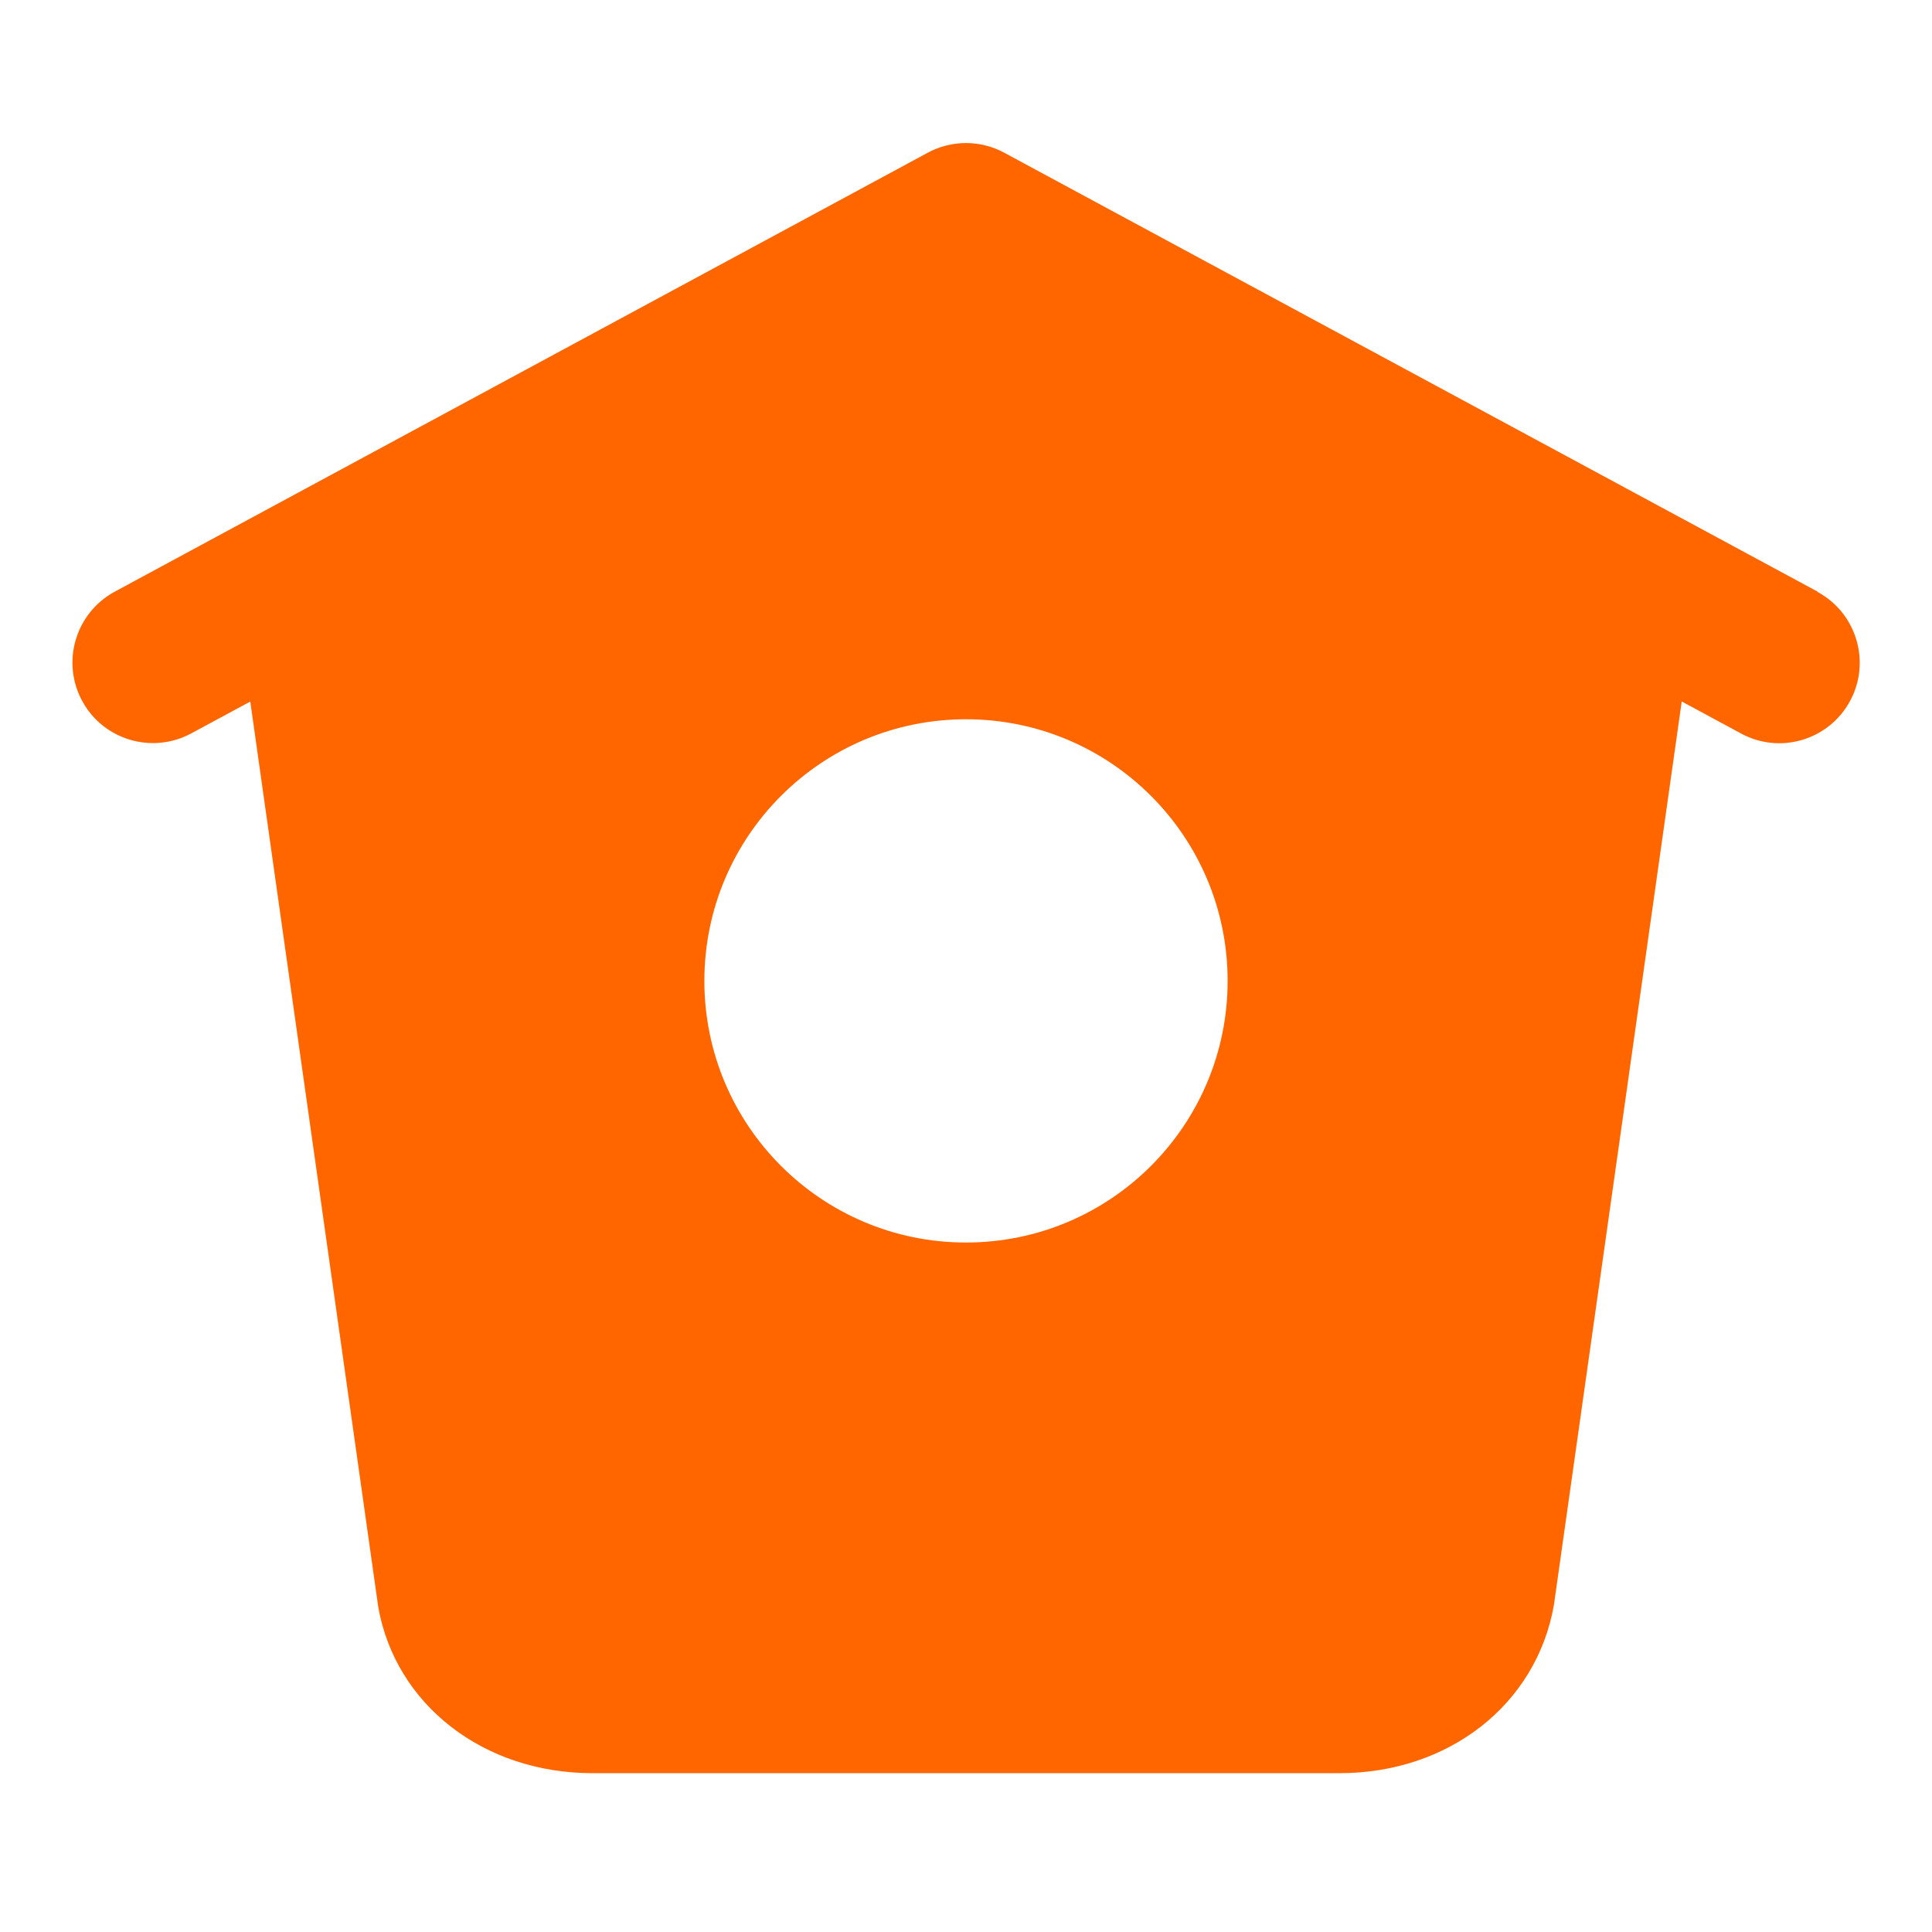
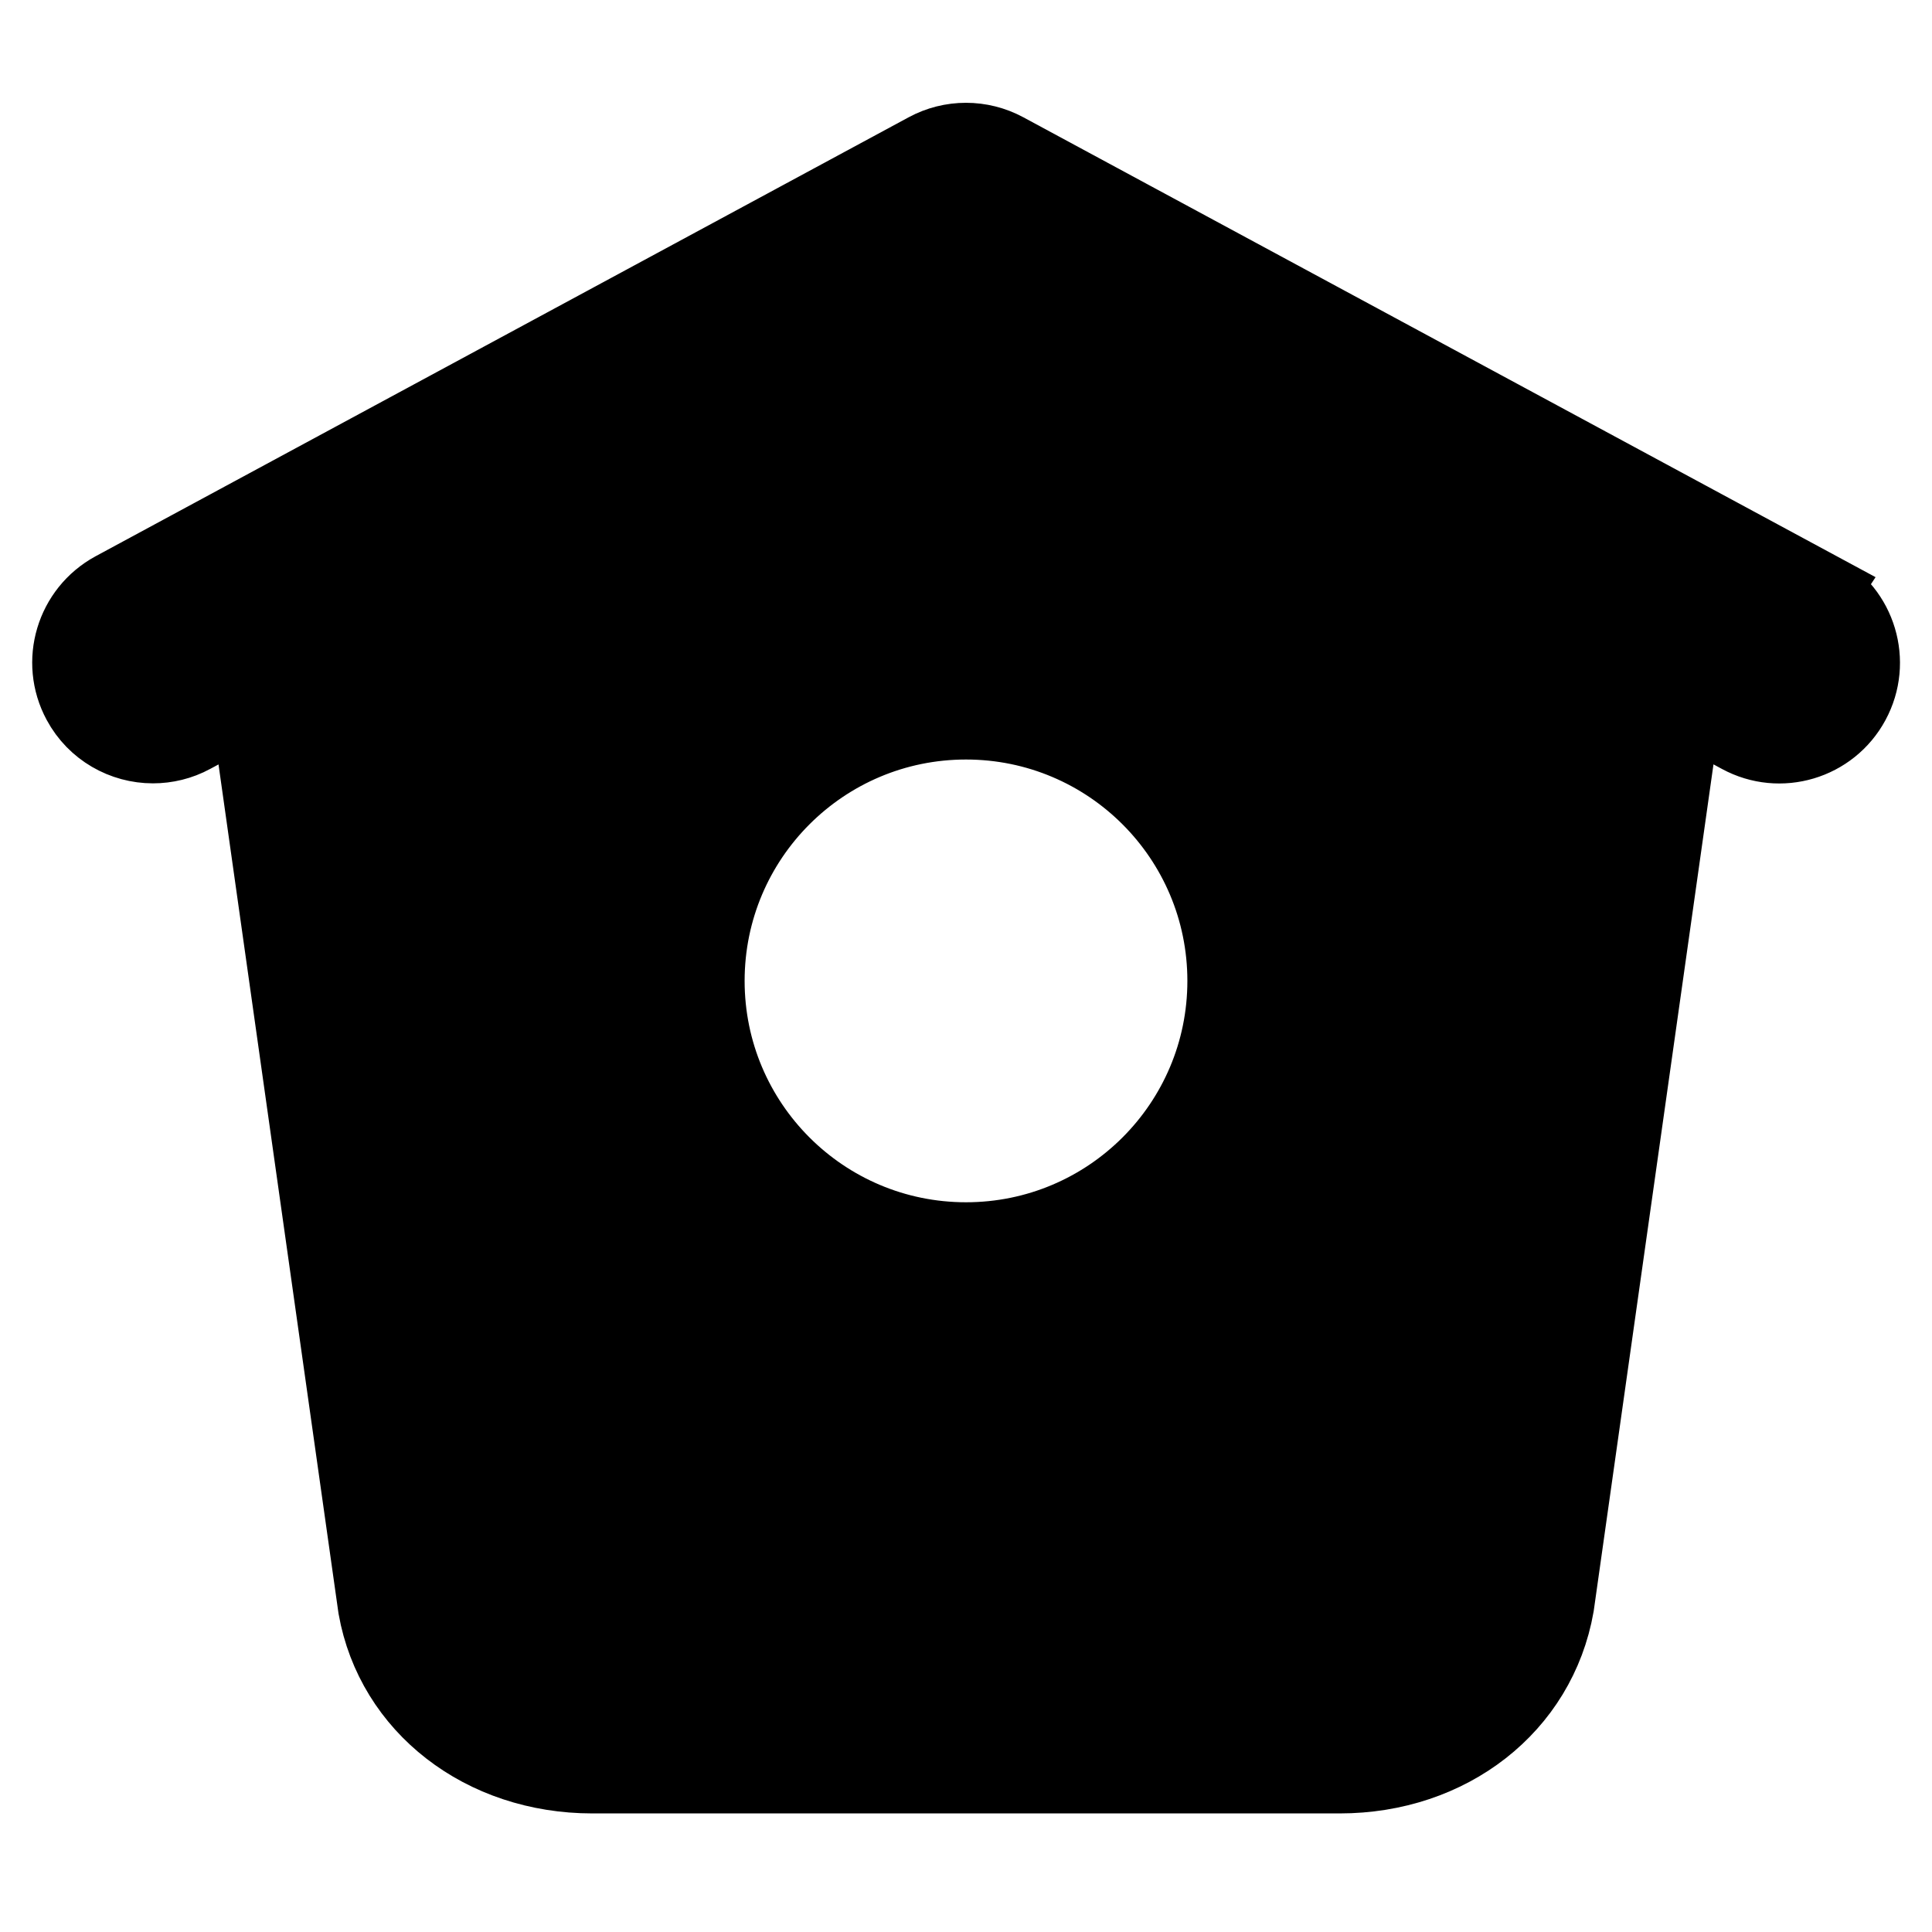
<svg xmlns="http://www.w3.org/2000/svg" width="24" height="24" viewBox="0 0 24 24" fill="none">
-   <path d="M22.58 7.35L12.475 1.897C12.178 1.737 11.821 1.737 11.525 1.897L1.425 7.35C0.939 7.614 0.758 8.22 1.02 8.706C1.2 9.041 1.545 9.231 1.9 9.231C2.06 9.231 2.224 9.193 2.375 9.111L3.109 8.715L4.699 19.965C4.915 21.179 6.009 22.027 7.359 22.027H16.641C17.991 22.027 19.085 21.179 19.303 19.939L20.891 8.714L21.628 9.112C22.113 9.375 22.72 9.194 22.982 8.708C23.245 8.222 23.062 7.615 22.578 7.353L22.58 7.35ZM12 15.435C10.205 15.435 8.75 13.98 8.75 12.185C8.75 10.39 10.205 8.935 12 8.935C13.795 8.935 15.25 10.39 15.25 12.185C15.25 13.98 13.795 15.435 12 15.435Z" fill="#FF6600" />
+   <path d="M22.58 7.35L12.475 1.897C12.178 1.737 11.821 1.737 11.525 1.897L1.425 7.35C0.939 7.614 0.758 8.22 1.02 8.706C1.2 9.041 1.545 9.231 1.9 9.231C2.06 9.231 2.224 9.193 2.375 9.111L3.109 8.715L4.699 19.965C4.915 21.179 6.009 22.027 7.359 22.027H16.641C17.991 22.027 19.085 21.179 19.303 19.939L20.891 8.714L21.628 9.112C22.113 9.375 22.72 9.194 22.982 8.708C23.245 8.222 23.062 7.615 22.578 7.353L22.58 7.35ZM12 15.435C10.205 15.435 8.75 13.98 8.75 12.185C8.75 10.39 10.205 8.935 12 8.935C13.795 8.935 15.25 10.39 15.25 12.185C15.25 13.98 13.795 15.435 12 15.435Z" fill="currentColor" stroke="currentColor" />
</svg>
